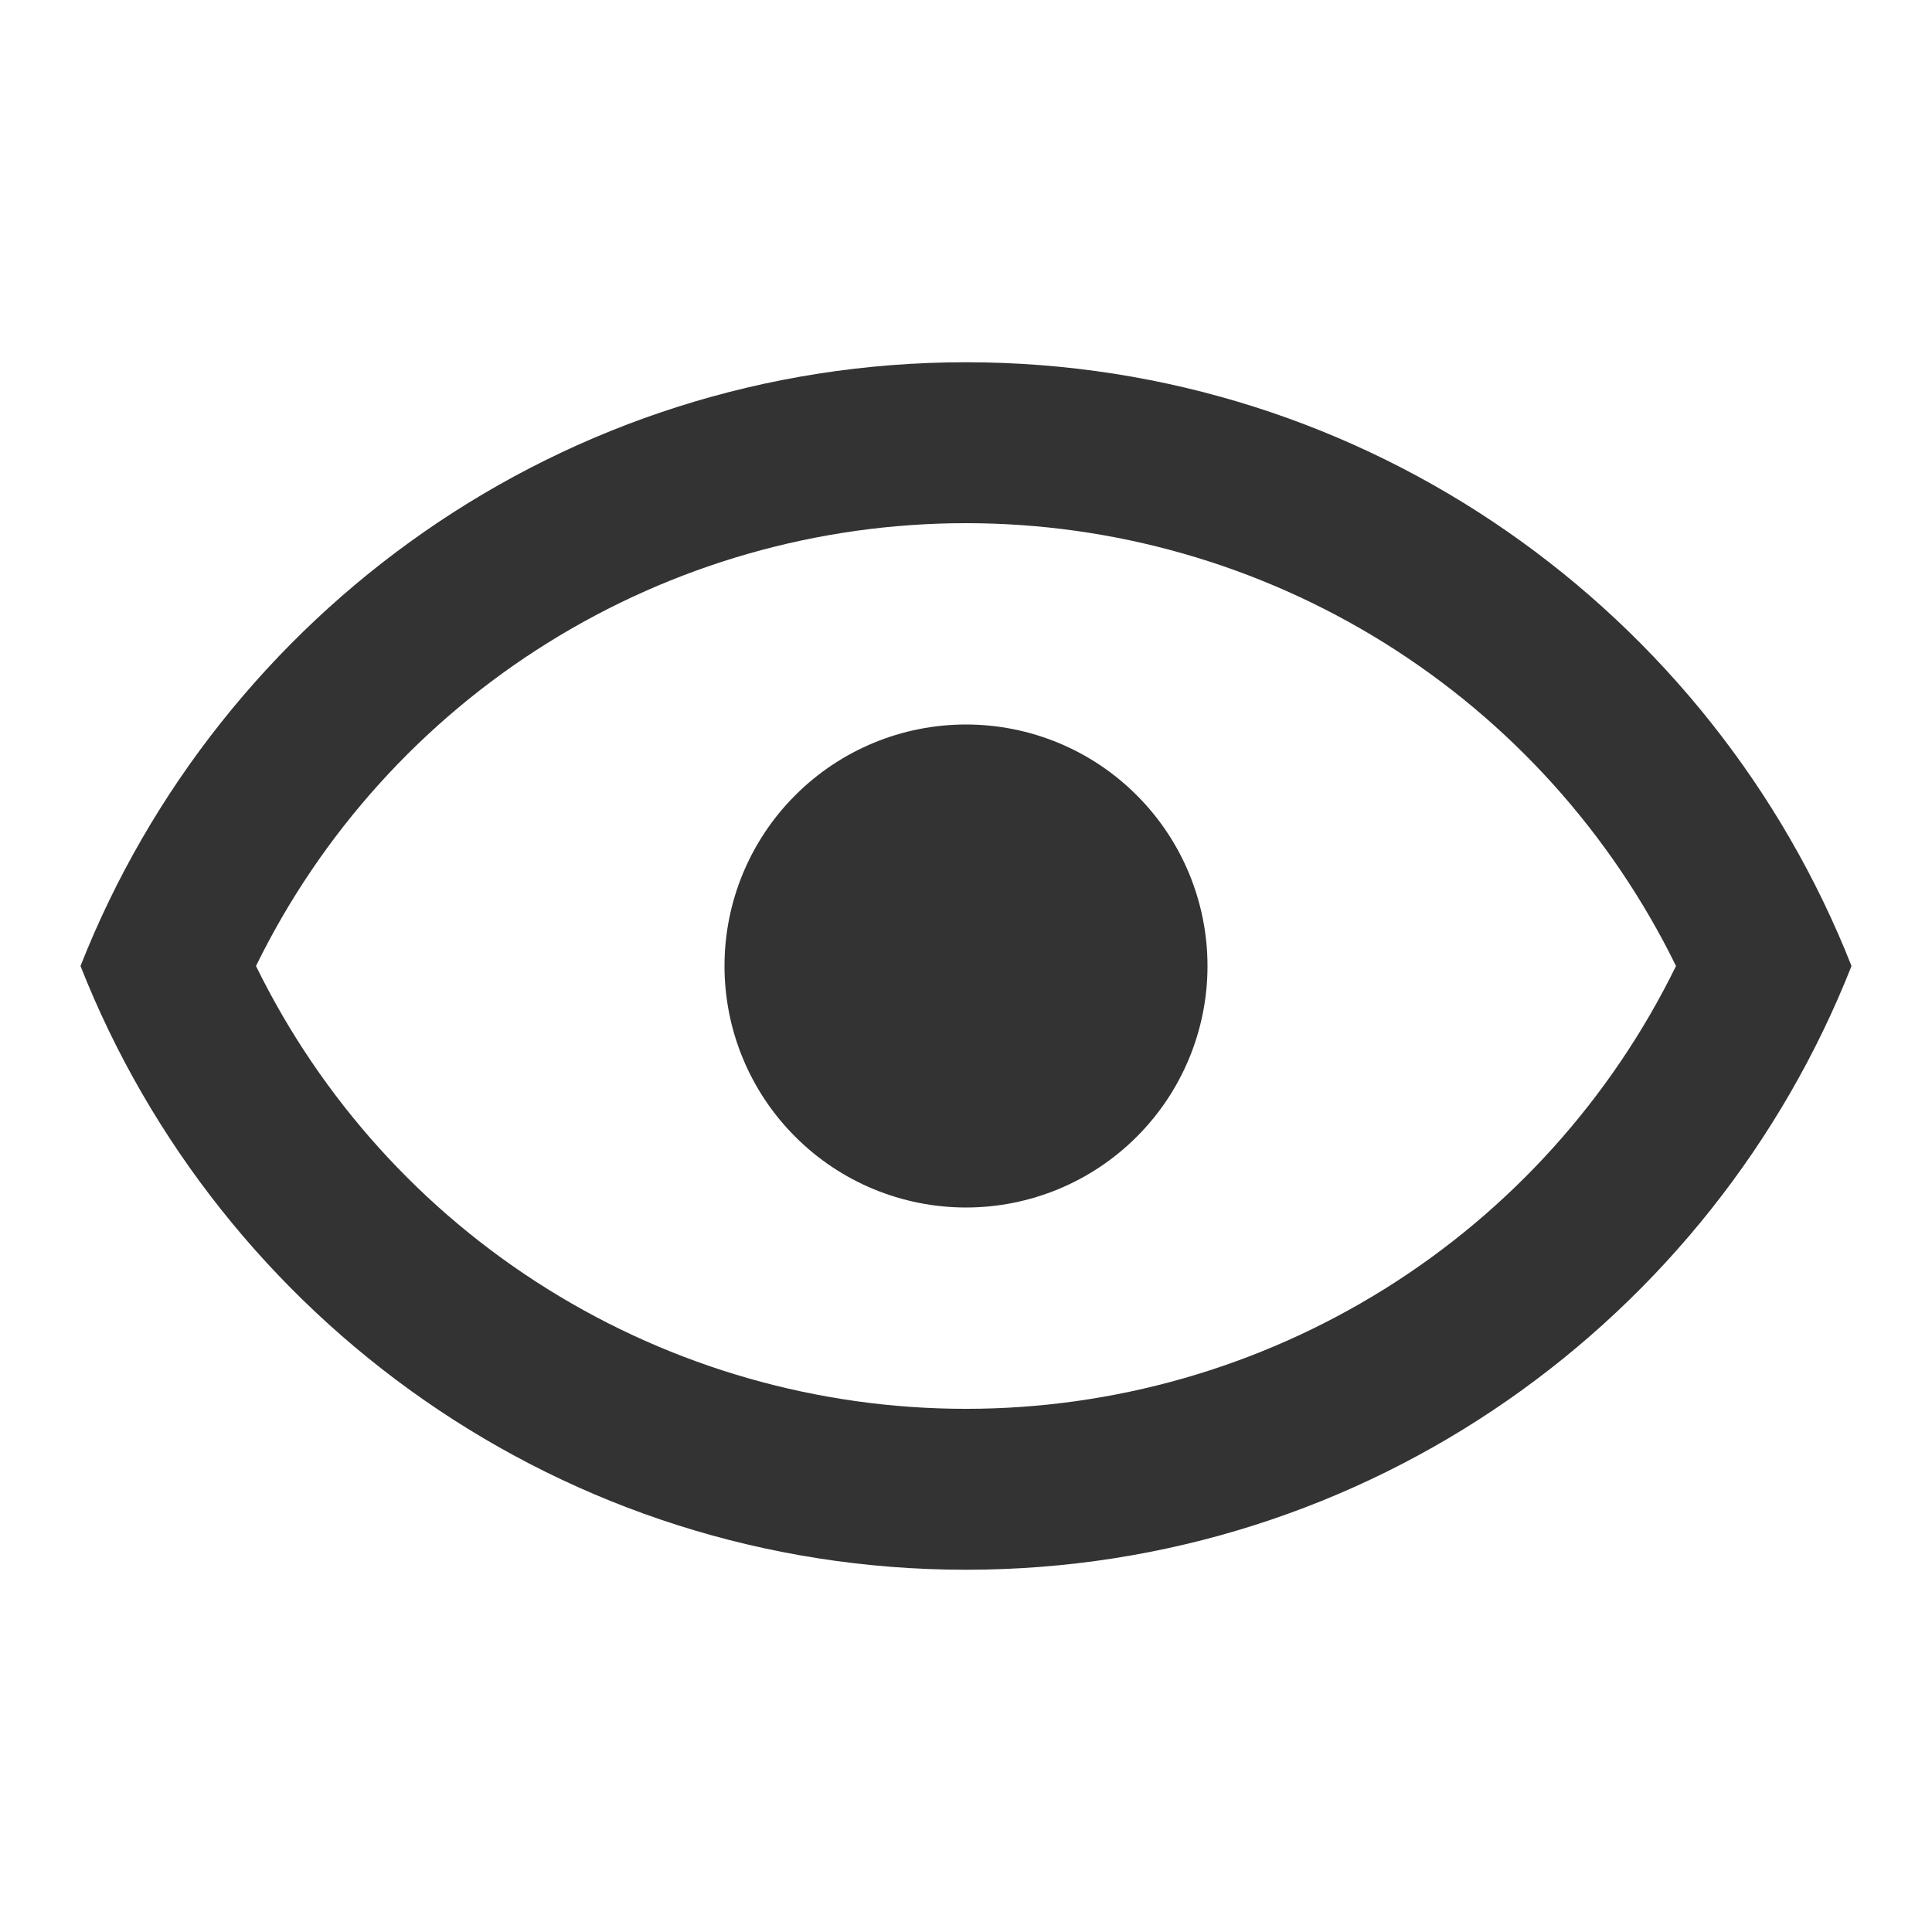
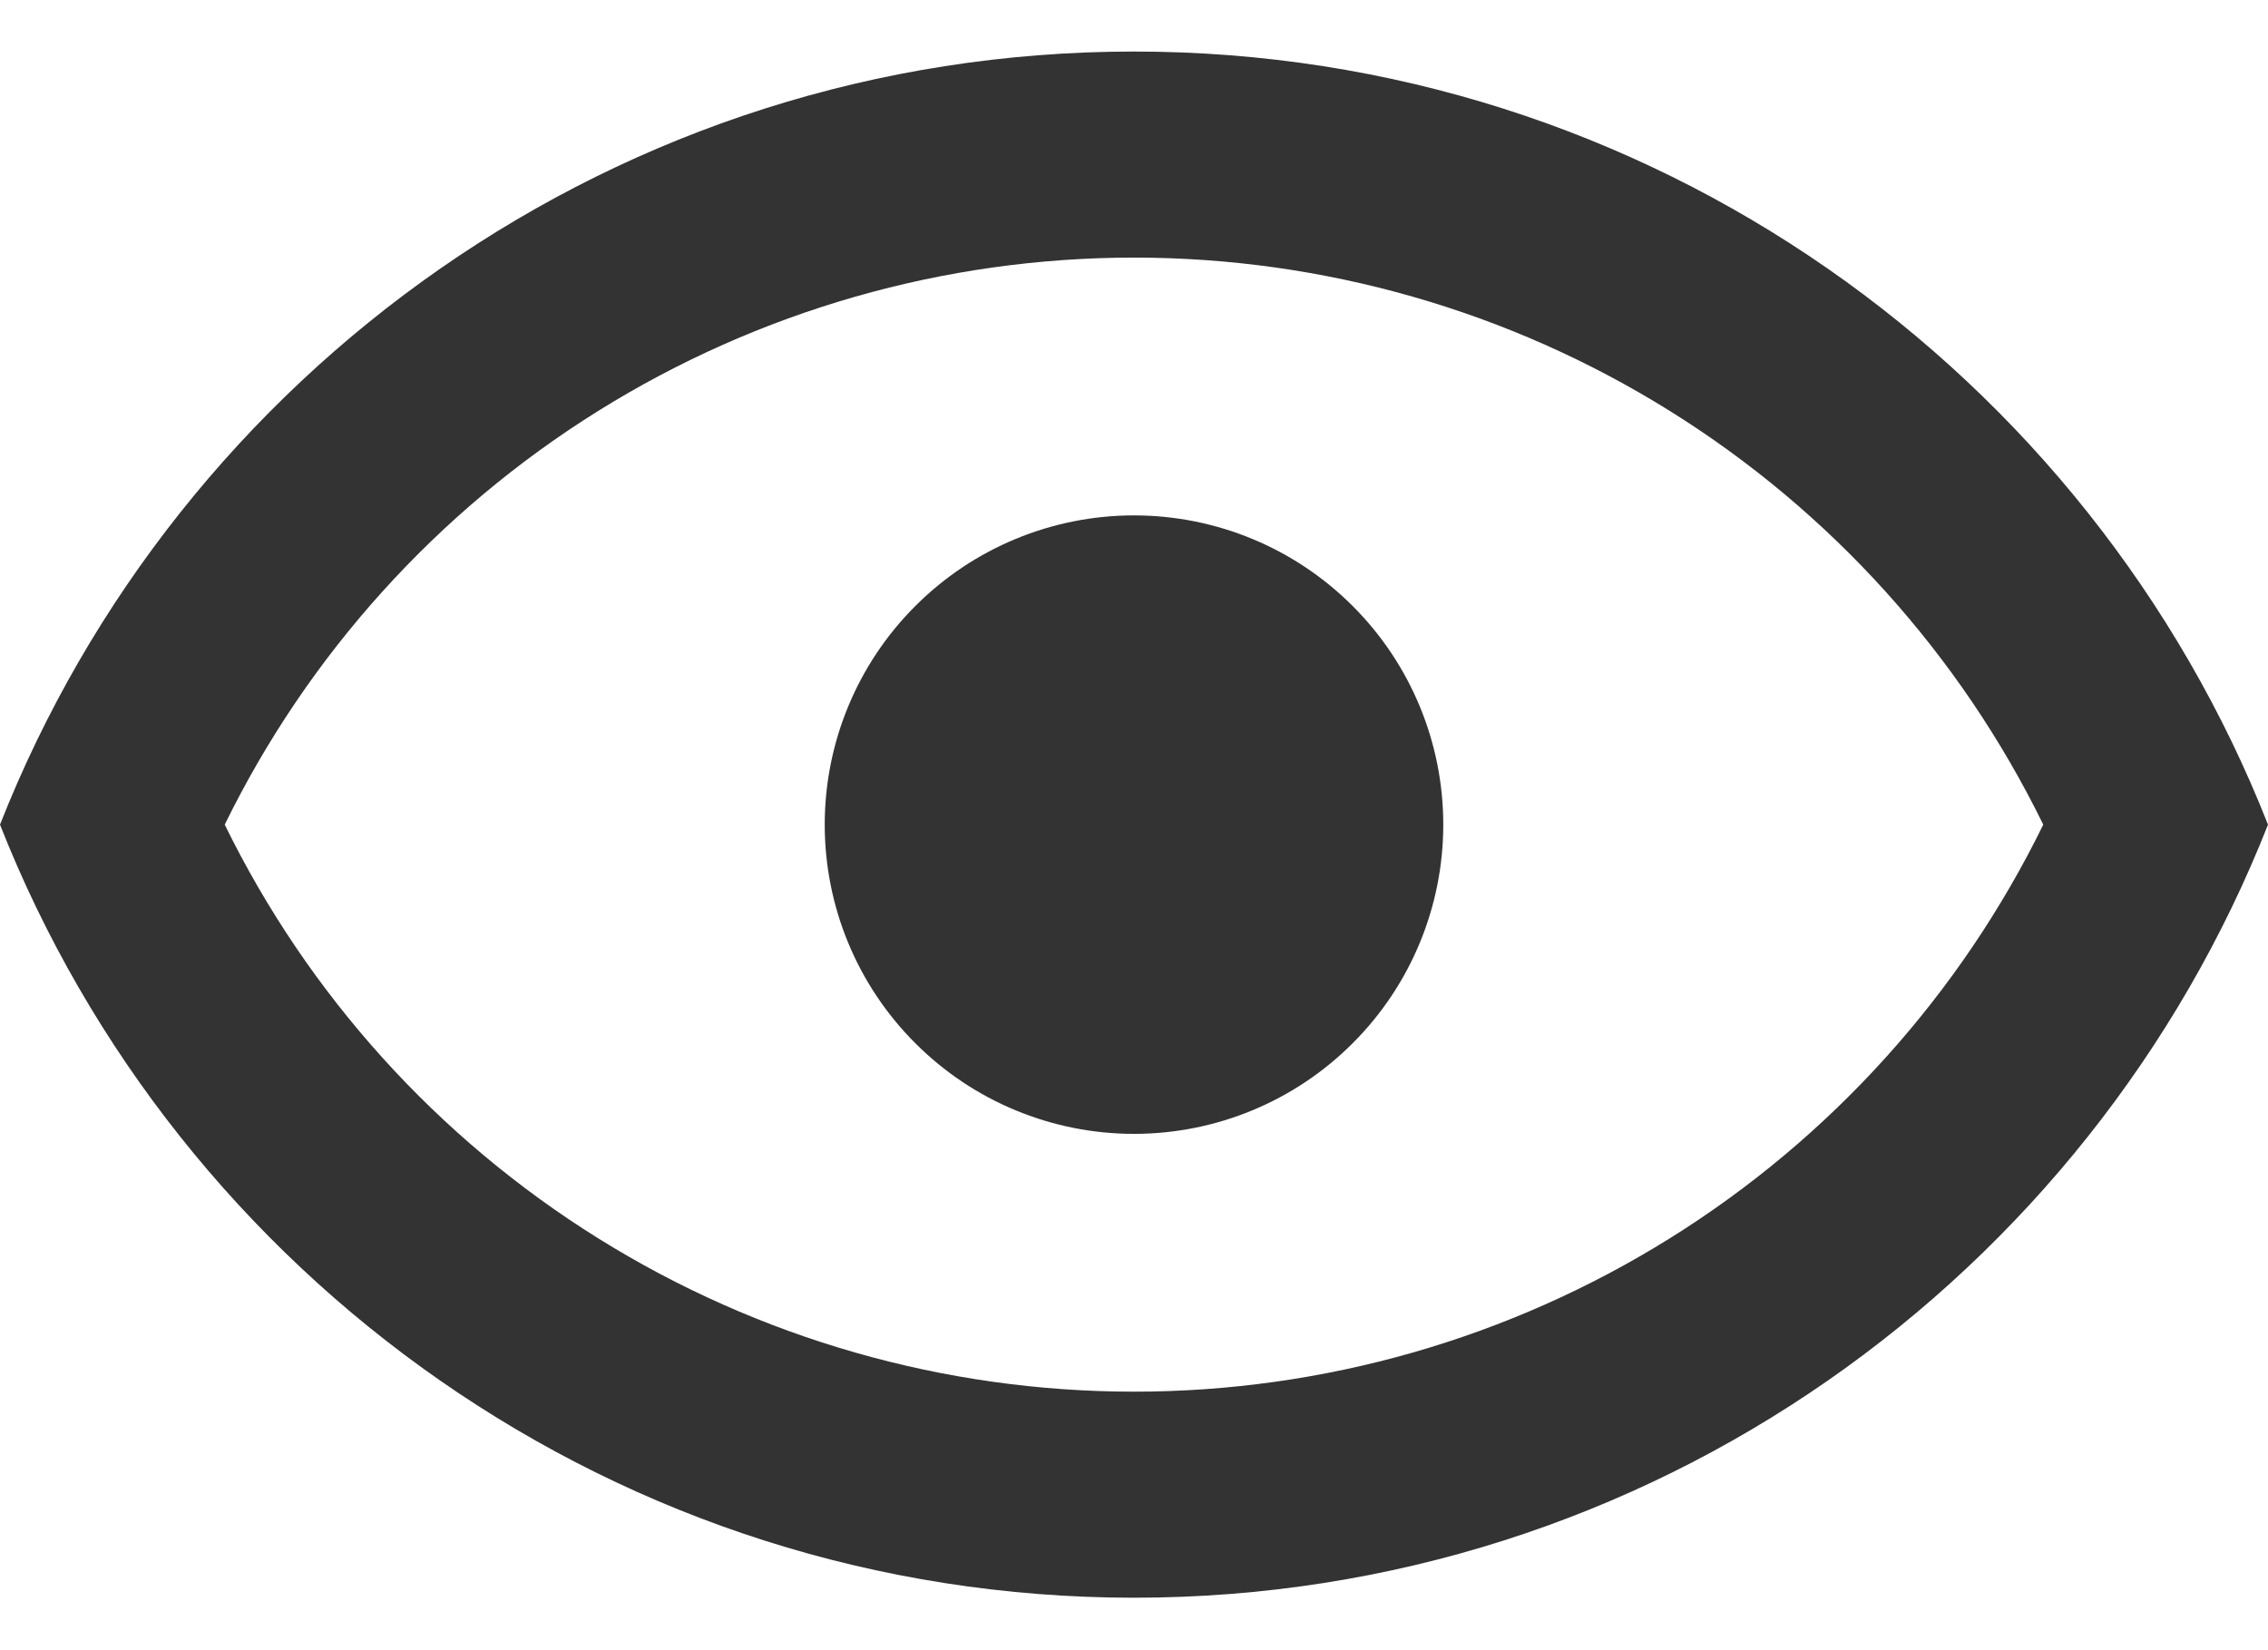
- <svg xmlns="http://www.w3.org/2000/svg" width="24" height="24" viewBox="0 0 24 24" fill="none">
-   <path d="M12 9C12.796 9 13.559 9.316 14.121 9.879C14.684 10.441 15 11.204 15 12C15 12.796 14.684 13.559 14.121 14.121C13.559 14.684 12.796 15 12 15C11.204 15 10.441 14.684 9.879 14.121C9.316 13.559 9 12.796 9 12C9 11.204 9.316 10.441 9.879 9.879C10.441 9.316 11.204 9 12 9ZM12 4.5C17 4.5 21.27 7.61 23 12C21.27 16.39 17 19.5 12 19.5C7 19.5 2.73 16.39 1 12C2.73 7.61 7 4.5 12 4.5ZM3.18 12C3.988 13.65 5.243 15.041 6.802 16.013C8.362 16.986 10.162 17.501 12 17.501C13.838 17.501 15.638 16.986 17.198 16.013C18.757 15.041 20.012 13.65 20.82 12C20.012 10.35 18.757 8.959 17.198 7.987C15.638 7.014 13.838 6.499 12 6.499C10.162 6.499 8.362 7.014 6.802 7.987C5.243 8.959 3.988 10.35 3.18 12Z" fill="#333333" />
+ <svg xmlns="http://www.w3.org/2000/svg" width="22" height="16" viewBox="0 0 22 16" fill="none">
+   <path d="M11 5C11.796 5 12.559 5.316 13.121 5.879C13.684 6.441 14 7.204 14 8C14 8.796 13.684 9.559 13.121 10.121C12.559 10.684 11.796 11 11 11C10.204 11 9.441 10.684 8.879 10.121C8.316 9.559 8 8.796 8 8C8 7.204 8.316 6.441 8.879 5.879C9.441 5.316 10.204 5 11 5ZM11 0.5C16 0.5 20.27 3.61 22 8C20.27 12.39 16 15.5 11 15.5C6 15.5 1.73 12.39 0 8C1.73 3.61 6 0.5 11 0.5ZM2.18 8C2.988 9.65 4.243 11.041 5.802 12.013C7.362 12.986 9.162 13.501 11 13.501C12.838 13.501 14.638 12.986 16.198 12.013C17.757 11.041 19.012 9.65 19.82 8C19.012 6.35 17.757 4.959 16.198 3.987C14.638 3.014 12.838 2.499 11 2.499C9.162 2.499 7.362 3.014 5.802 3.987C4.243 4.959 2.988 6.35 2.18 8Z" fill="#333333" />
</svg>
